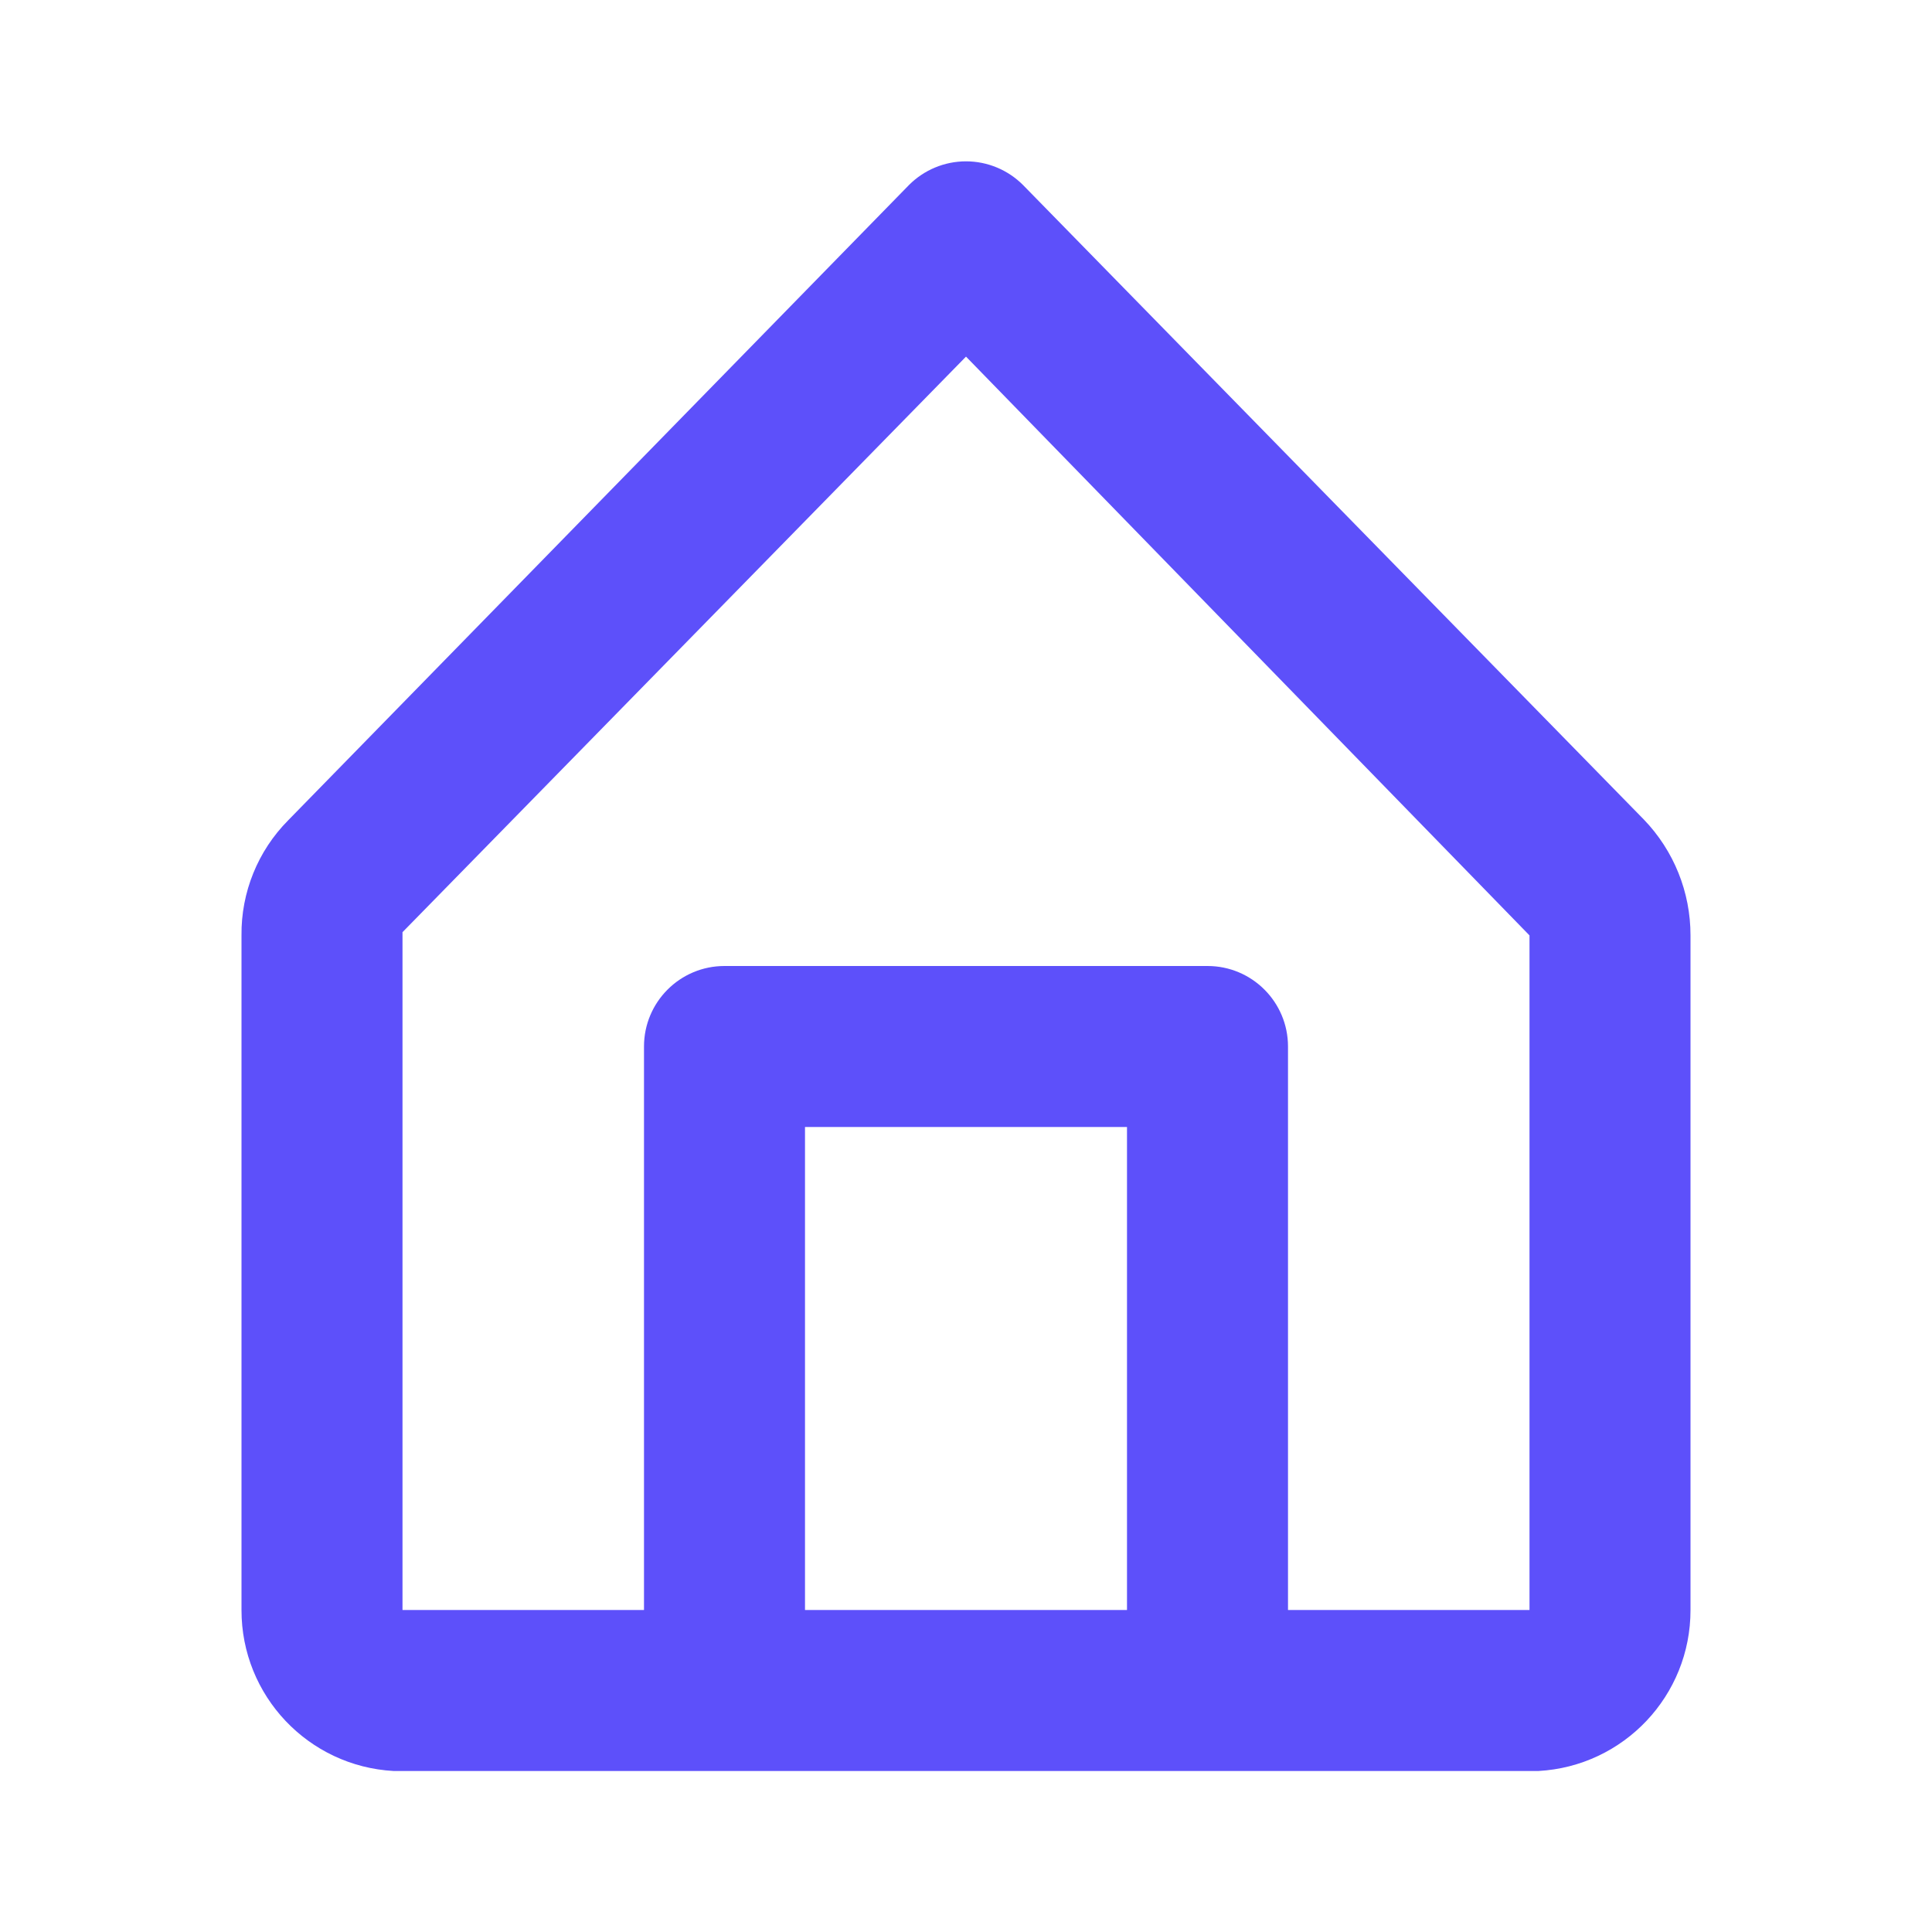
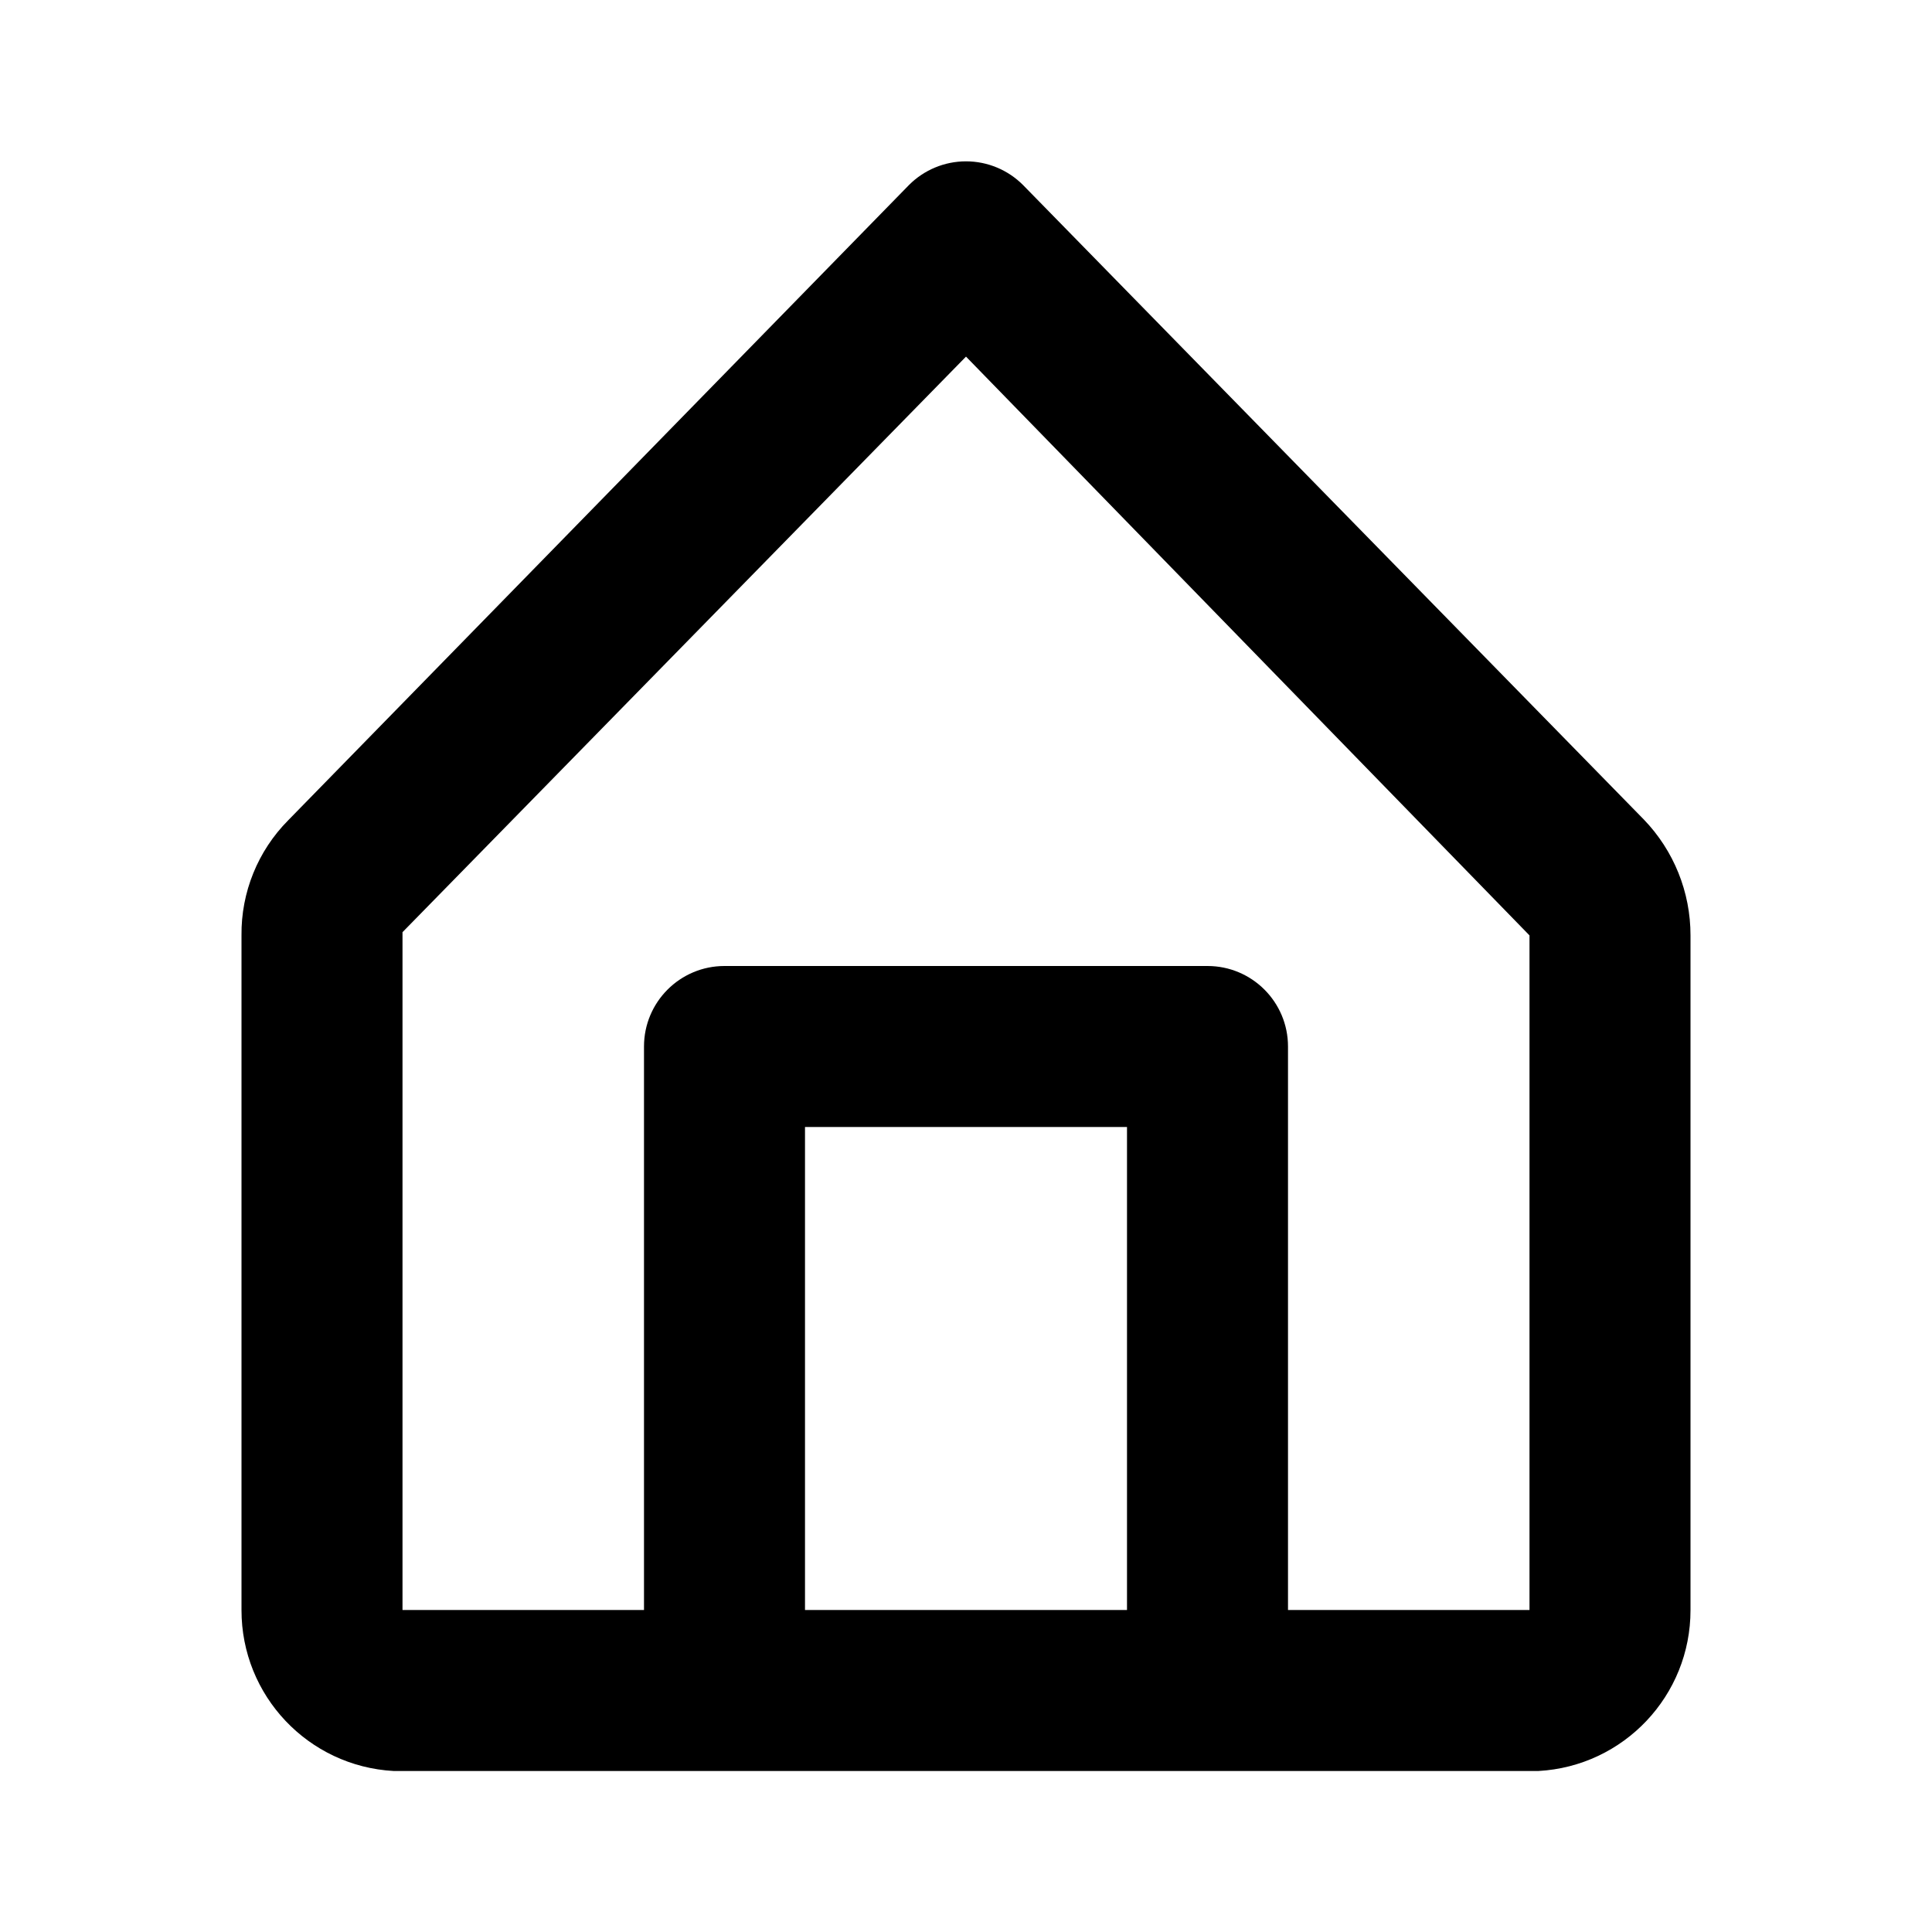
<svg xmlns="http://www.w3.org/2000/svg" viewBox="0 0 24 24">
  <g data-name="Layer 2">
    <g data-name="home">
      <rect width="24" height="24" opacity="0" />
-       <path d="M20.42 10.18L12.71 2.3a1 1 0 0 0-1.42 0l-7.71 7.89A2 2 0 0 0 3 11.62V20a2 2 0 0 0 1.89 2h14.22A2 2 0 0 0 21 20v-8.38a2.07 2.07 0 0 0-.58-1.44zM10 20v-6h4v6zm9 0h-3v-7a1 1 0 0 0-1-1H9a1 1 0 0 0-1 1v7H5v-8.42l7-7.15 7 7.19z" fill="#5D50FA" />
+       <path d="M20.42 10.18L12.71 2.3a1 1 0 0 0-1.42 0l-7.71 7.89A2 2 0 0 0 3 11.62V20a2 2 0 0 0 1.89 2h14.22A2 2 0 0 0 21 20v-8.38a2.07 2.07 0 0 0-.58-1.44zM10 20v-6h4v6zm9 0h-3v-7a1 1 0 0 0-1-1H9a1 1 0 0 0-1 1v7H5v-8.42l7-7.15 7 7.19z" fill="#000" />
    </g>
  </g>
</svg>
